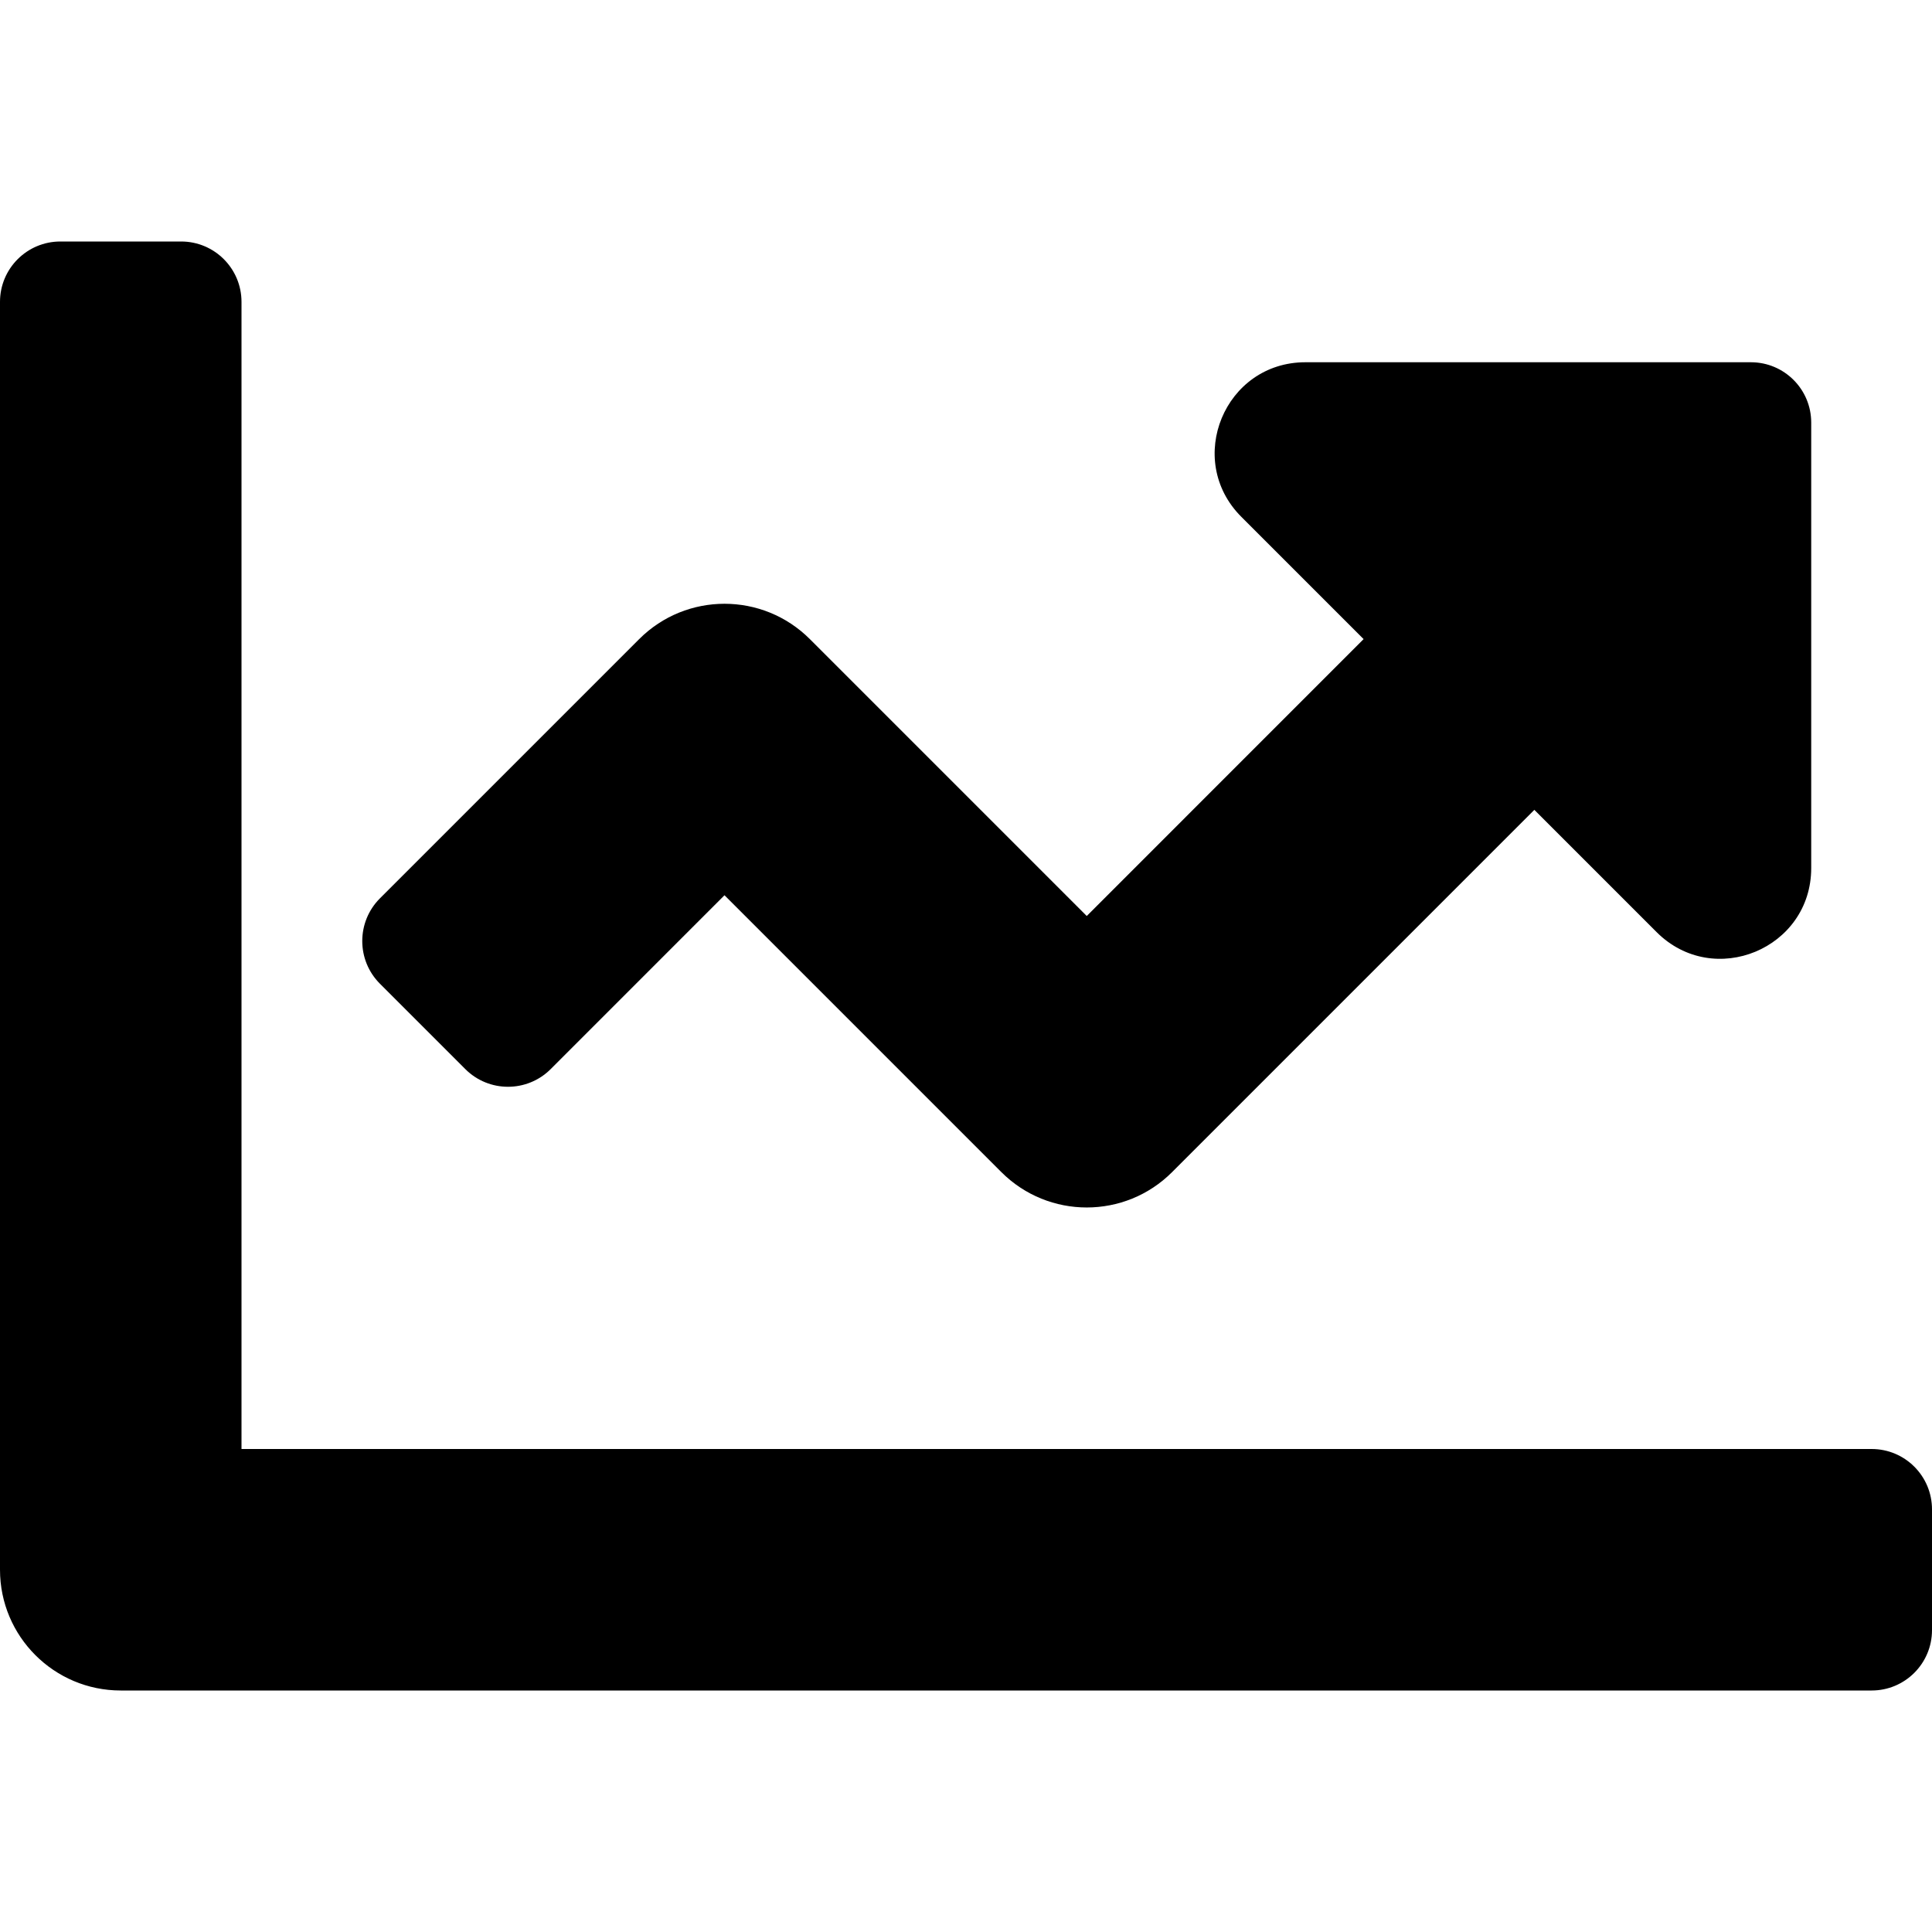
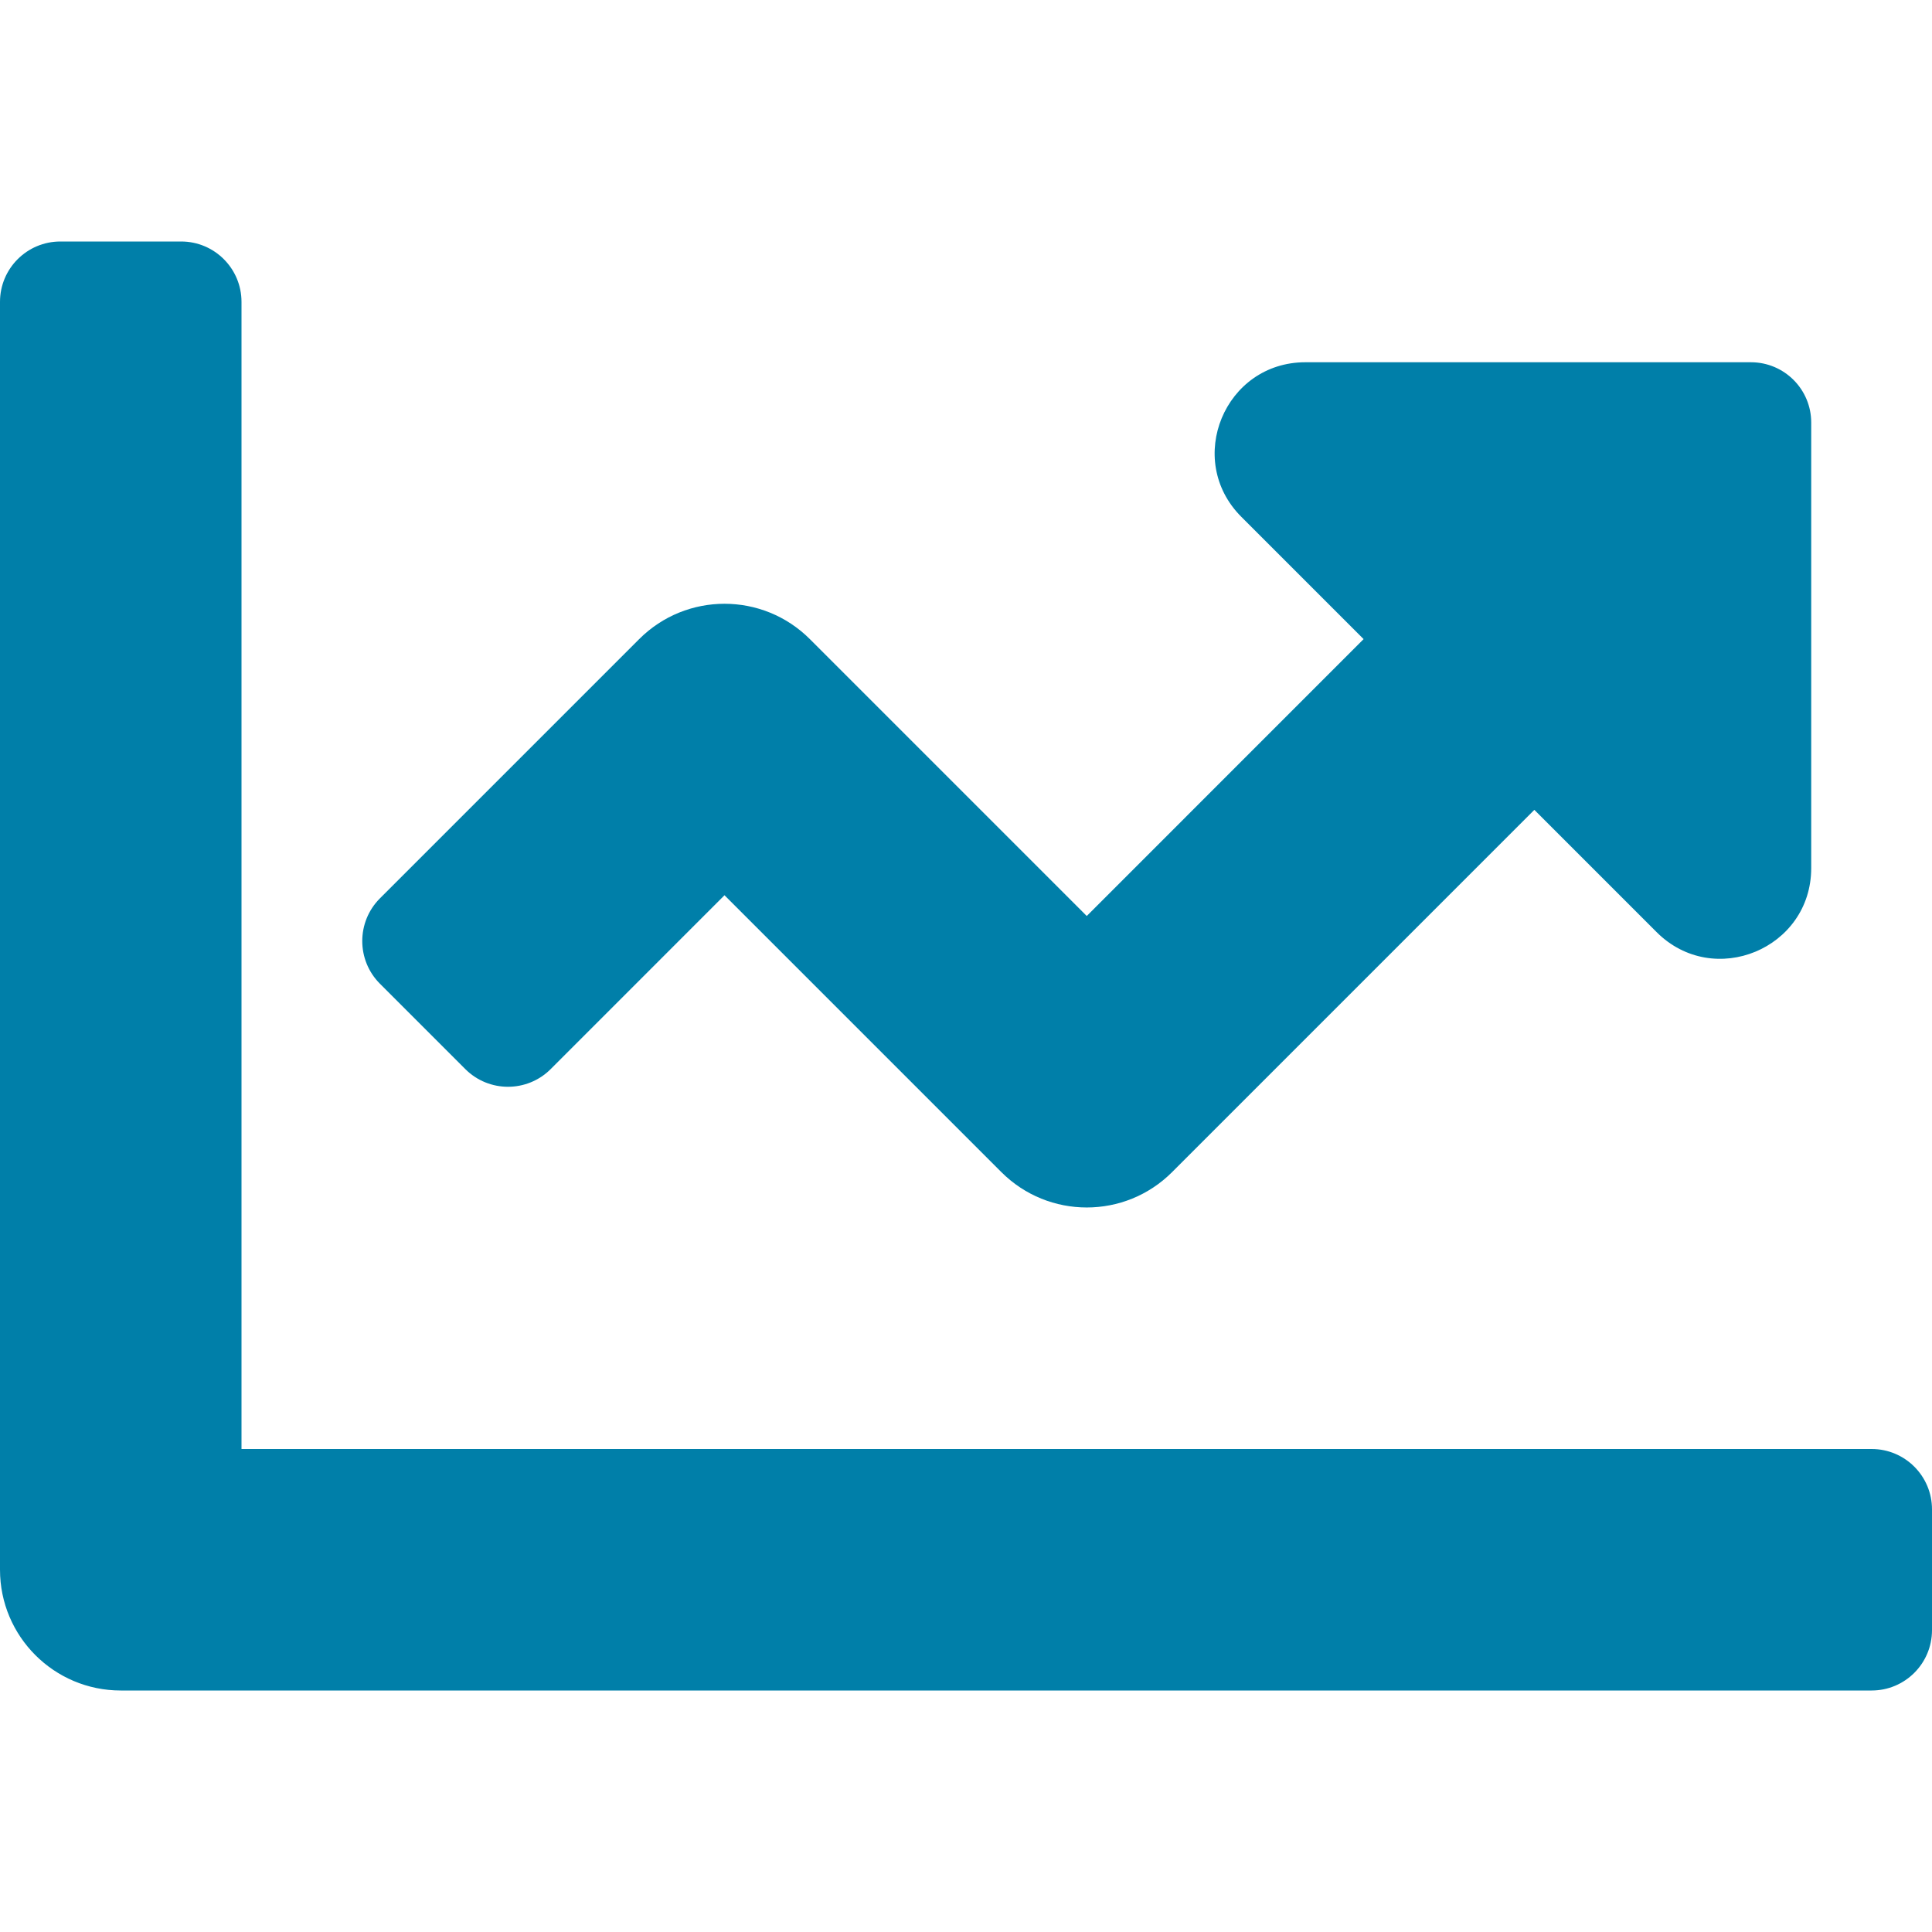
- <svg xmlns="http://www.w3.org/2000/svg" aria-hidden="true" focusable="false" data-prefix="fas" data-icon="chart-line" class="svg-inline--fa fa-chart-line fa-w-16" role="img" viewBox="0 0 512 512">
-   <path fill="currentColor" d="M496 384H64V80c0-8.84-7.16-16-16-16H16C7.16 64 0 71.16 0 80v336c0 17.67 14.33 32 32 32h464c8.84 0 16-7.16 16-16v-32c0-8.84-7.16-16-16-16zM464 96H345.94c-21.38 0-32.09 25.85-16.97 40.97l32.4 32.4L288 242.75l-73.37-73.37c-12.5-12.5-32.76-12.5-45.25 0l-68.69 68.69c-6.25 6.25-6.25 16.38 0 22.63l22.62 22.62c6.25 6.25 16.38 6.25 22.63 0L192 237.25l73.37 73.37c12.5 12.5 32.76 12.5 45.25 0l96-96 32.4 32.4c15.12 15.12 40.97 4.41 40.97-16.97V112c.01-8.84-7.15-16-15.99-16z" />
+ <svg xmlns="http://www.w3.org/2000/svg" aria-hidden="true" focusable="false" role="img" viewBox="0 0 512 512">
+   <path fill="#007FA9" d="M496 384H64V80c0-8.84-7.16-16-16-16H16C7.16 64 0 71.16 0 80v336c0 17.67 14.33 32 32 32h464c8.84 0 16-7.16 16-16v-32c0-8.84-7.16-16-16-16zM464 96H345.94c-21.38 0-32.09 25.85-16.97 40.97l32.4 32.4L288 242.75l-73.37-73.37c-12.5-12.5-32.76-12.5-45.25 0l-68.69 68.69c-6.25 6.25-6.25 16.38 0 22.63l22.62 22.62c6.25 6.25 16.38 6.25 22.63 0L192 237.25l73.37 73.37c12.5 12.5 32.76 12.5 45.25 0l96-96 32.4 32.4c15.12 15.12 40.97 4.41 40.97-16.97V112c.01-8.84-7.15-16-15.99-16z" />
</svg>
